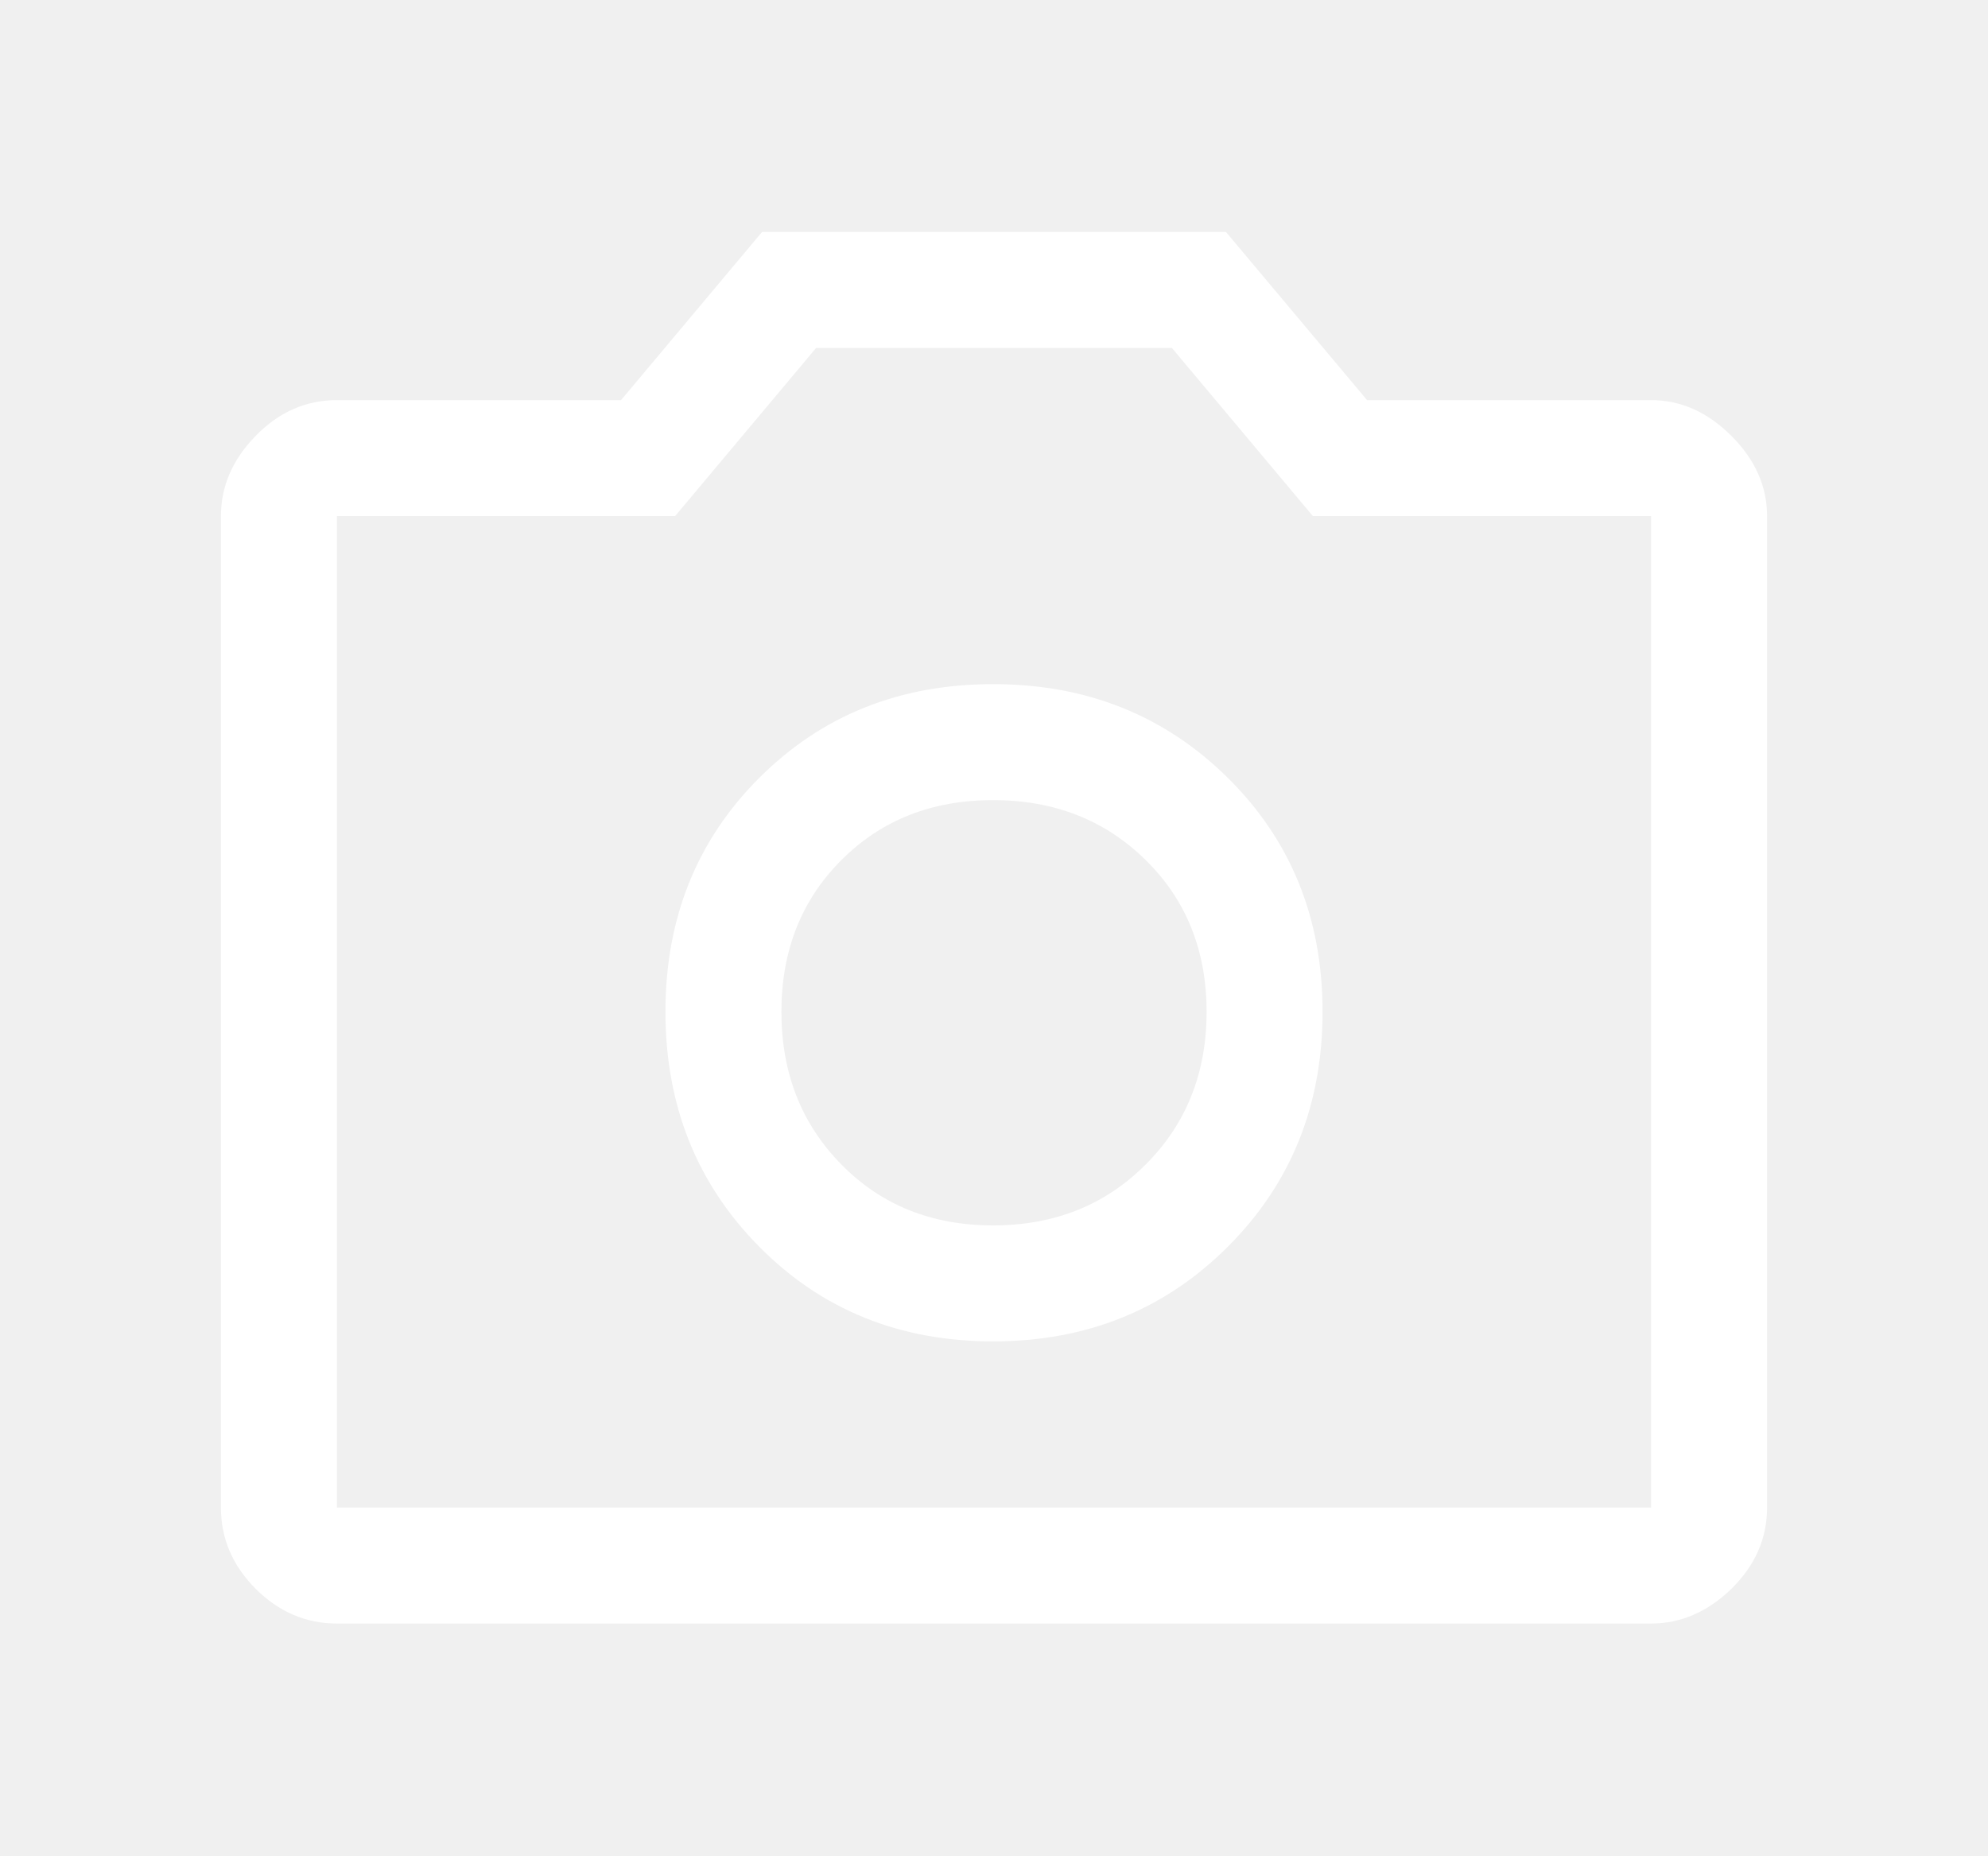
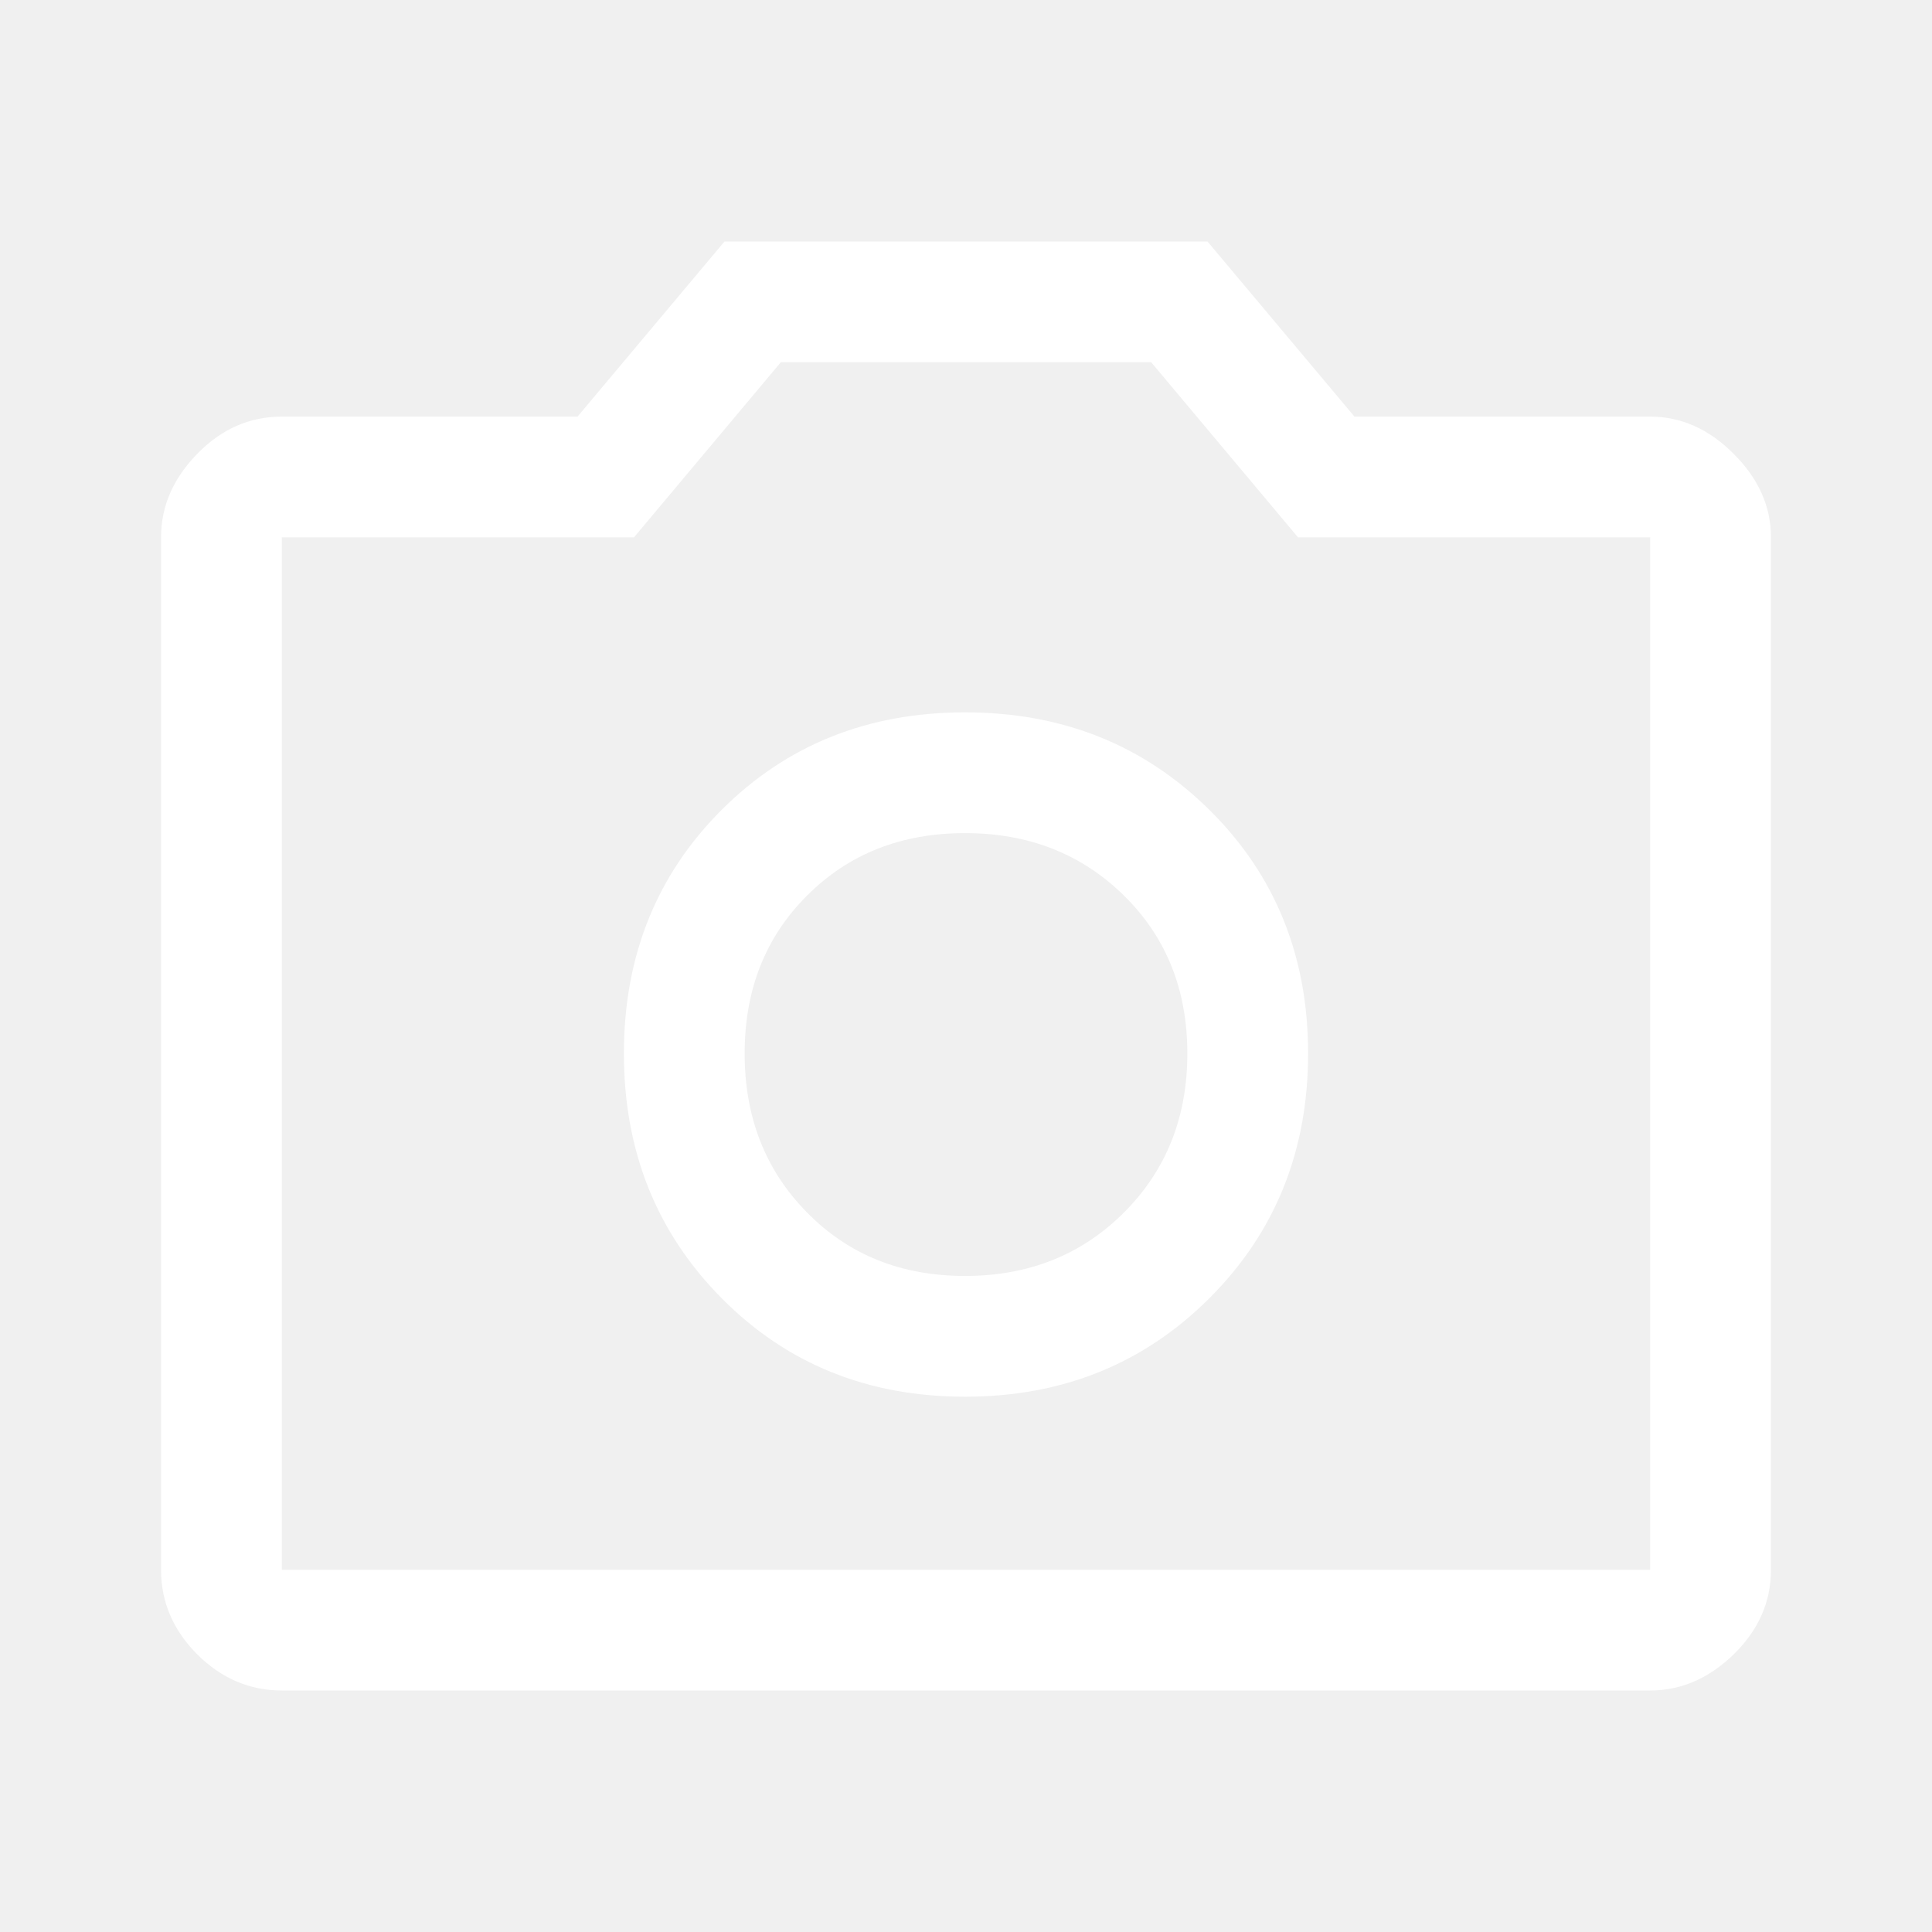
- <svg xmlns="http://www.w3.org/2000/svg" width="15" height="14" viewBox="0 0 15 14" fill="none">
-   <path d="M7.493 10.121C8.198 10.121 8.788 9.883 9.265 9.406C9.741 8.93 9.979 8.339 9.979 7.634C9.979 6.93 9.741 6.341 9.265 5.87C8.788 5.398 8.198 5.162 7.493 5.162C6.788 5.162 6.2 5.398 5.728 5.87C5.257 6.341 5.021 6.93 5.021 7.634C5.021 8.339 5.257 8.93 5.728 9.406C6.2 9.883 6.788 10.121 7.493 10.121ZM7.493 9.246C7.031 9.246 6.649 9.093 6.348 8.786C6.047 8.48 5.896 8.096 5.896 7.634C5.896 7.173 6.047 6.791 6.348 6.49C6.649 6.188 7.031 6.037 7.493 6.037C7.955 6.037 8.339 6.188 8.645 6.49C8.951 6.791 9.104 7.173 9.104 7.634C9.104 8.096 8.951 8.48 8.645 8.786C8.339 9.093 7.955 9.246 7.493 9.246ZM2.542 12.25C2.308 12.25 2.104 12.162 1.929 11.988C1.754 11.812 1.667 11.608 1.667 11.375V3.894C1.667 3.67 1.754 3.468 1.929 3.289C2.104 3.109 2.308 3.019 2.542 3.019H4.686L5.75 1.75H9.25L10.315 3.019H12.458C12.682 3.019 12.884 3.109 13.064 3.289C13.243 3.468 13.333 3.67 13.333 3.894V11.375C13.333 11.608 13.243 11.812 13.064 11.988C12.884 12.162 12.682 12.25 12.458 12.25H2.542ZM12.458 11.375V3.894H9.906L8.842 2.625H6.158L5.094 3.894H2.542V11.375H12.458Z" fill="white" />
+ <svg xmlns="http://www.w3.org/2000/svg" width="14" height="14" viewBox="0 0 14 14" fill="none">
+   <path d="M6.993 10.121C7.698 10.121 8.288 9.883 8.765 9.406C9.241 8.93 9.479 8.339 9.479 7.634C9.479 6.93 9.241 6.341 8.765 5.87C8.288 5.398 7.698 5.162 6.993 5.162C6.288 5.162 5.7 5.398 5.228 5.87C4.757 6.341 4.521 6.93 4.521 7.634C4.521 8.339 4.757 8.93 5.228 9.406C5.7 9.883 6.288 10.121 6.993 10.121ZM6.993 9.246C6.531 9.246 6.149 9.093 5.848 8.786C5.546 8.48 5.396 8.096 5.396 7.634C5.396 7.173 5.546 6.791 5.848 6.49C6.149 6.188 6.531 6.037 6.993 6.037C7.454 6.037 7.838 6.188 8.145 6.49C8.451 6.791 8.604 7.173 8.604 7.634C8.604 8.096 8.451 8.48 8.145 8.786C7.838 9.093 7.454 9.246 6.993 9.246ZM2.042 12.25C1.808 12.25 1.604 12.162 1.429 11.988C1.254 11.812 1.167 11.608 1.167 11.375V3.894C1.167 3.67 1.254 3.468 1.429 3.289C1.604 3.109 1.808 3.019 2.042 3.019H4.185L5.25 1.75H8.75L9.815 3.019H11.958C12.182 3.019 12.384 3.109 12.563 3.289C12.743 3.468 12.833 3.67 12.833 3.894V11.375C12.833 11.608 12.743 11.812 12.563 11.988C12.384 12.162 12.182 12.25 11.958 12.25H2.042ZM11.958 11.375V3.894H9.406L8.342 2.625H5.658L4.594 3.894H2.042V11.375H11.958Z" fill="white" />
</svg>
